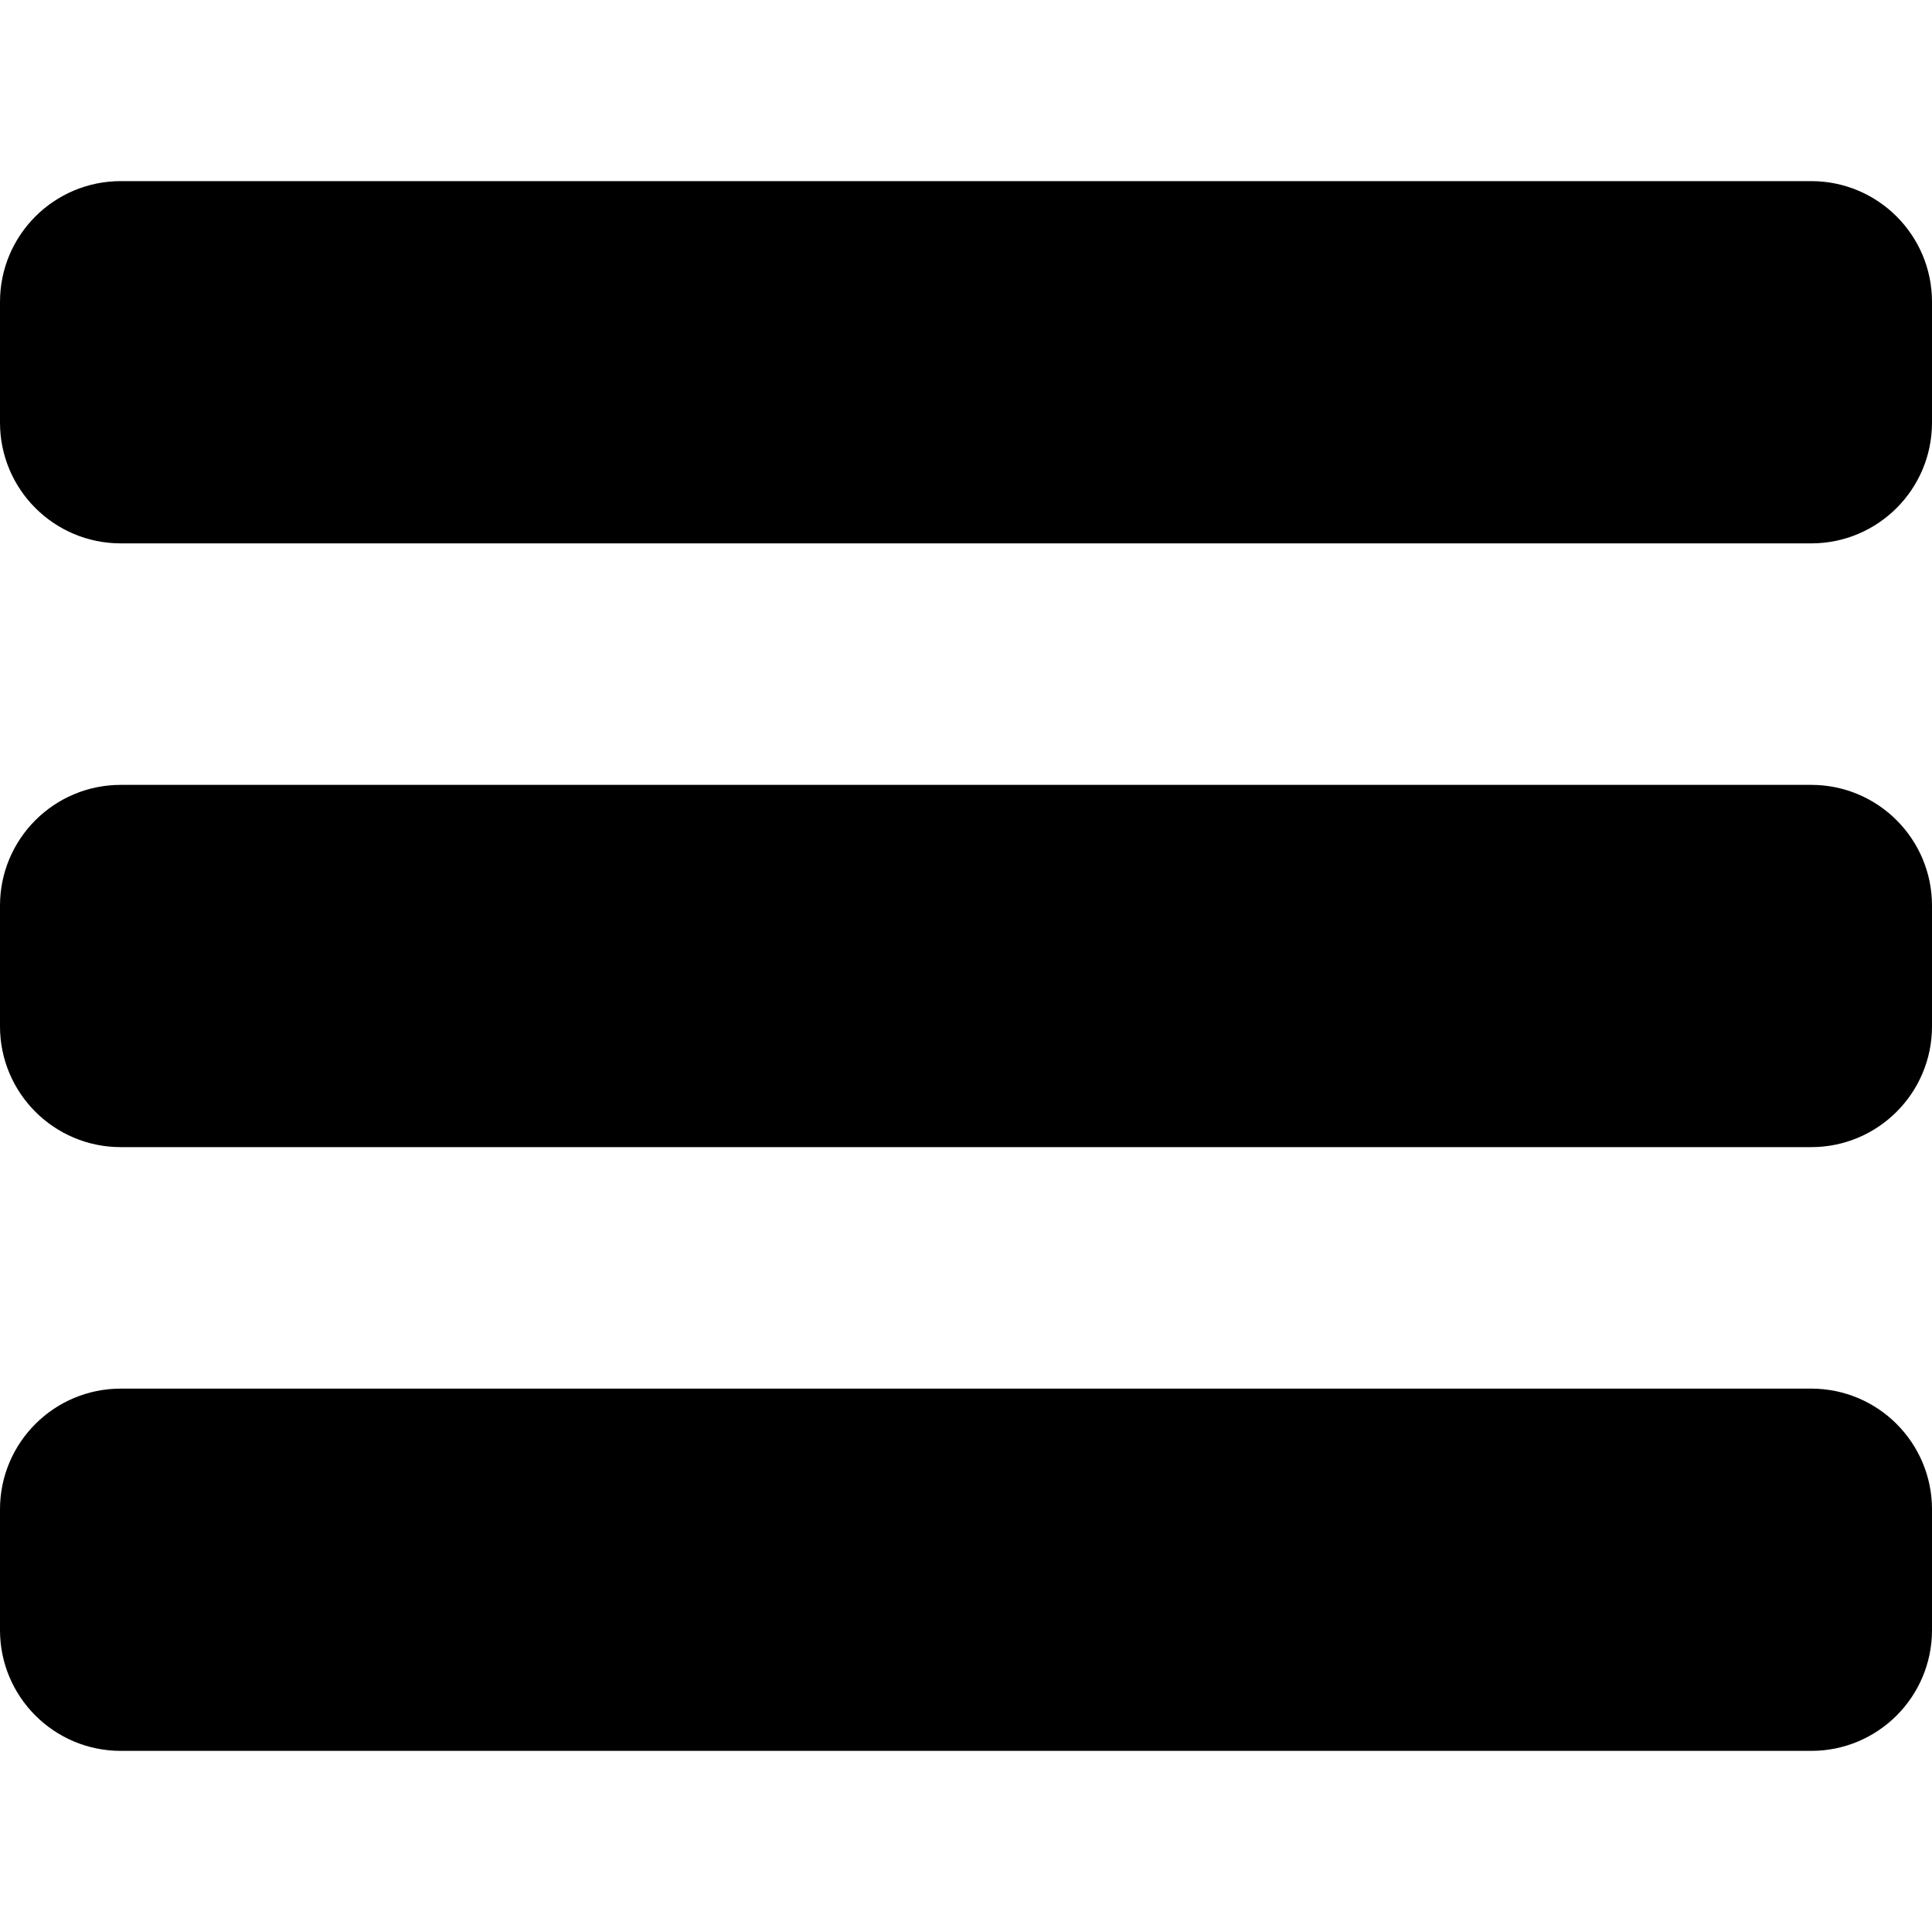
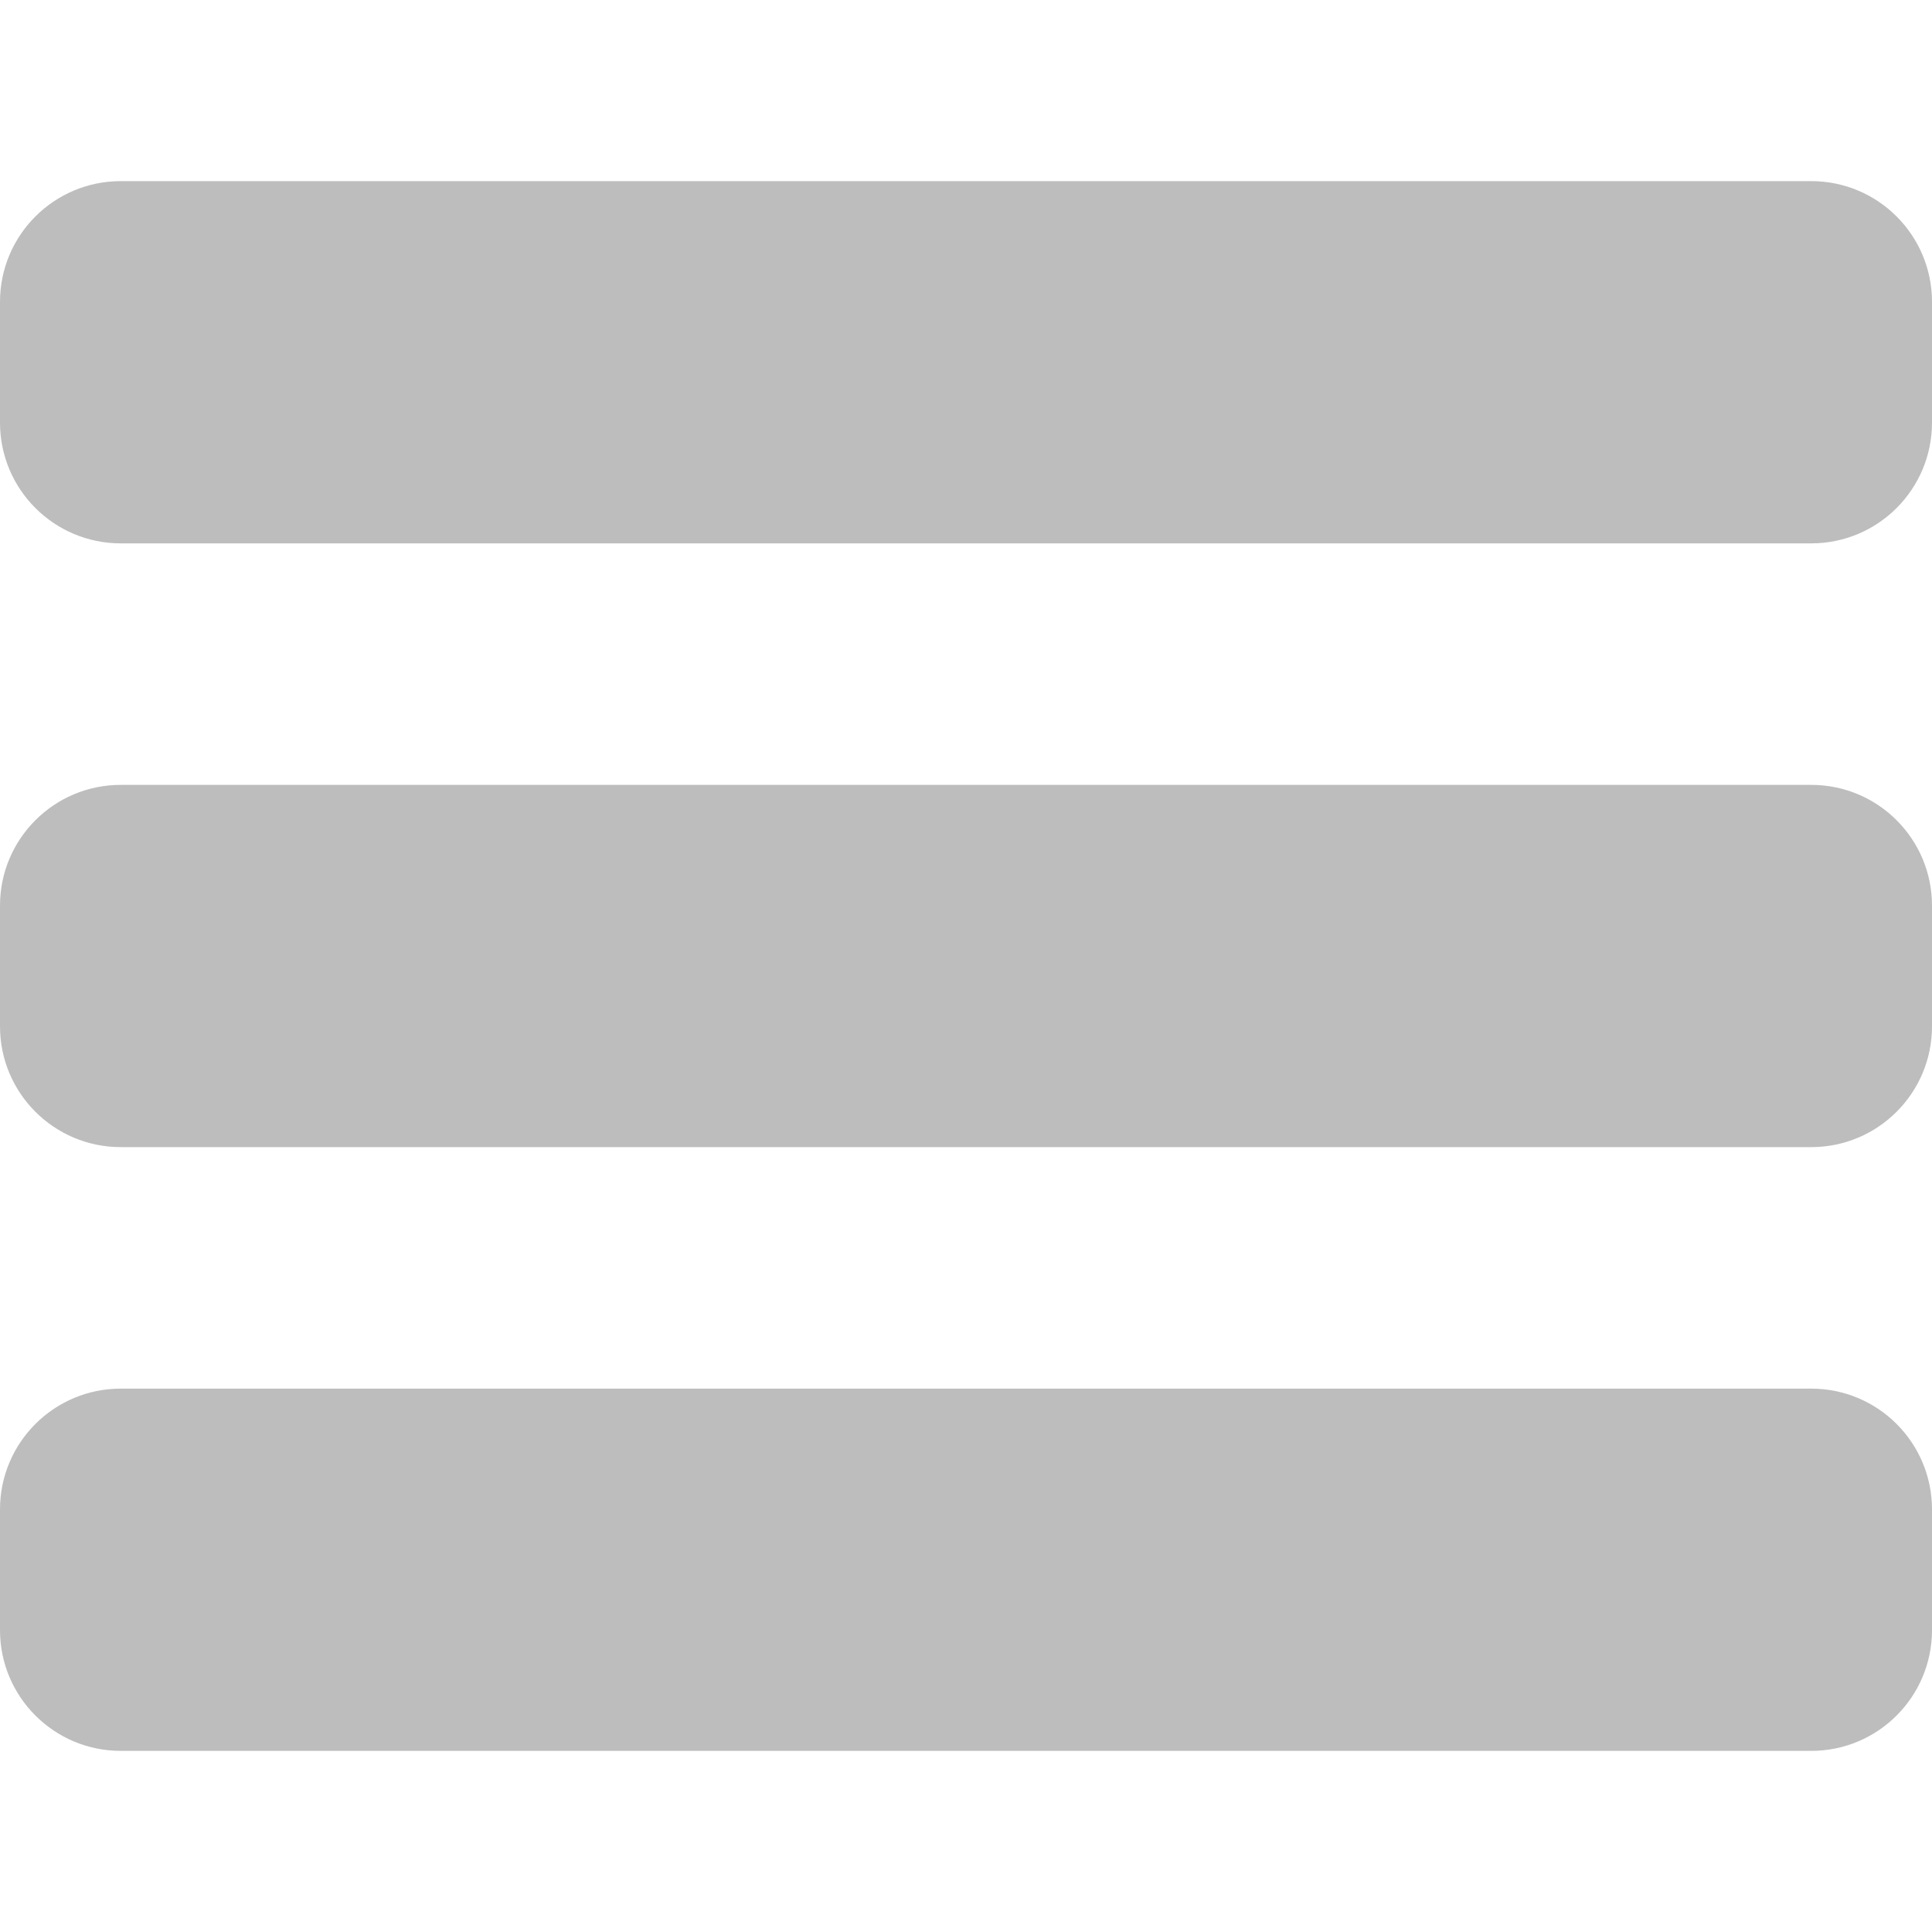
- <svg xmlns="http://www.w3.org/2000/svg" viewBox="0 0 32 32">
-   <rect x="0" y="3" rx="2" ry="2" width="32" height="6" fill="#000" />
-   <rect x="0" y="13" rx="2" ry="2" width="32" height="6" fill="#000" />
-   <rect x="0" y="23" rx="2" ry="2" width="32" height="6" fill="#000" />
+ <svg xmlns="http://www.w3.org/2000/svg" viewBox="0 0 32 32" fill="#bdbdbd">
+   <rect x="0" y="3" rx="2" ry="2" width="32" height="6" />
+   <rect x="0" y="13" rx="2" ry="2" width="32" height="6" />
+   <rect x="0" y="23" rx="2" ry="2" width="32" height="6" />
</svg>
